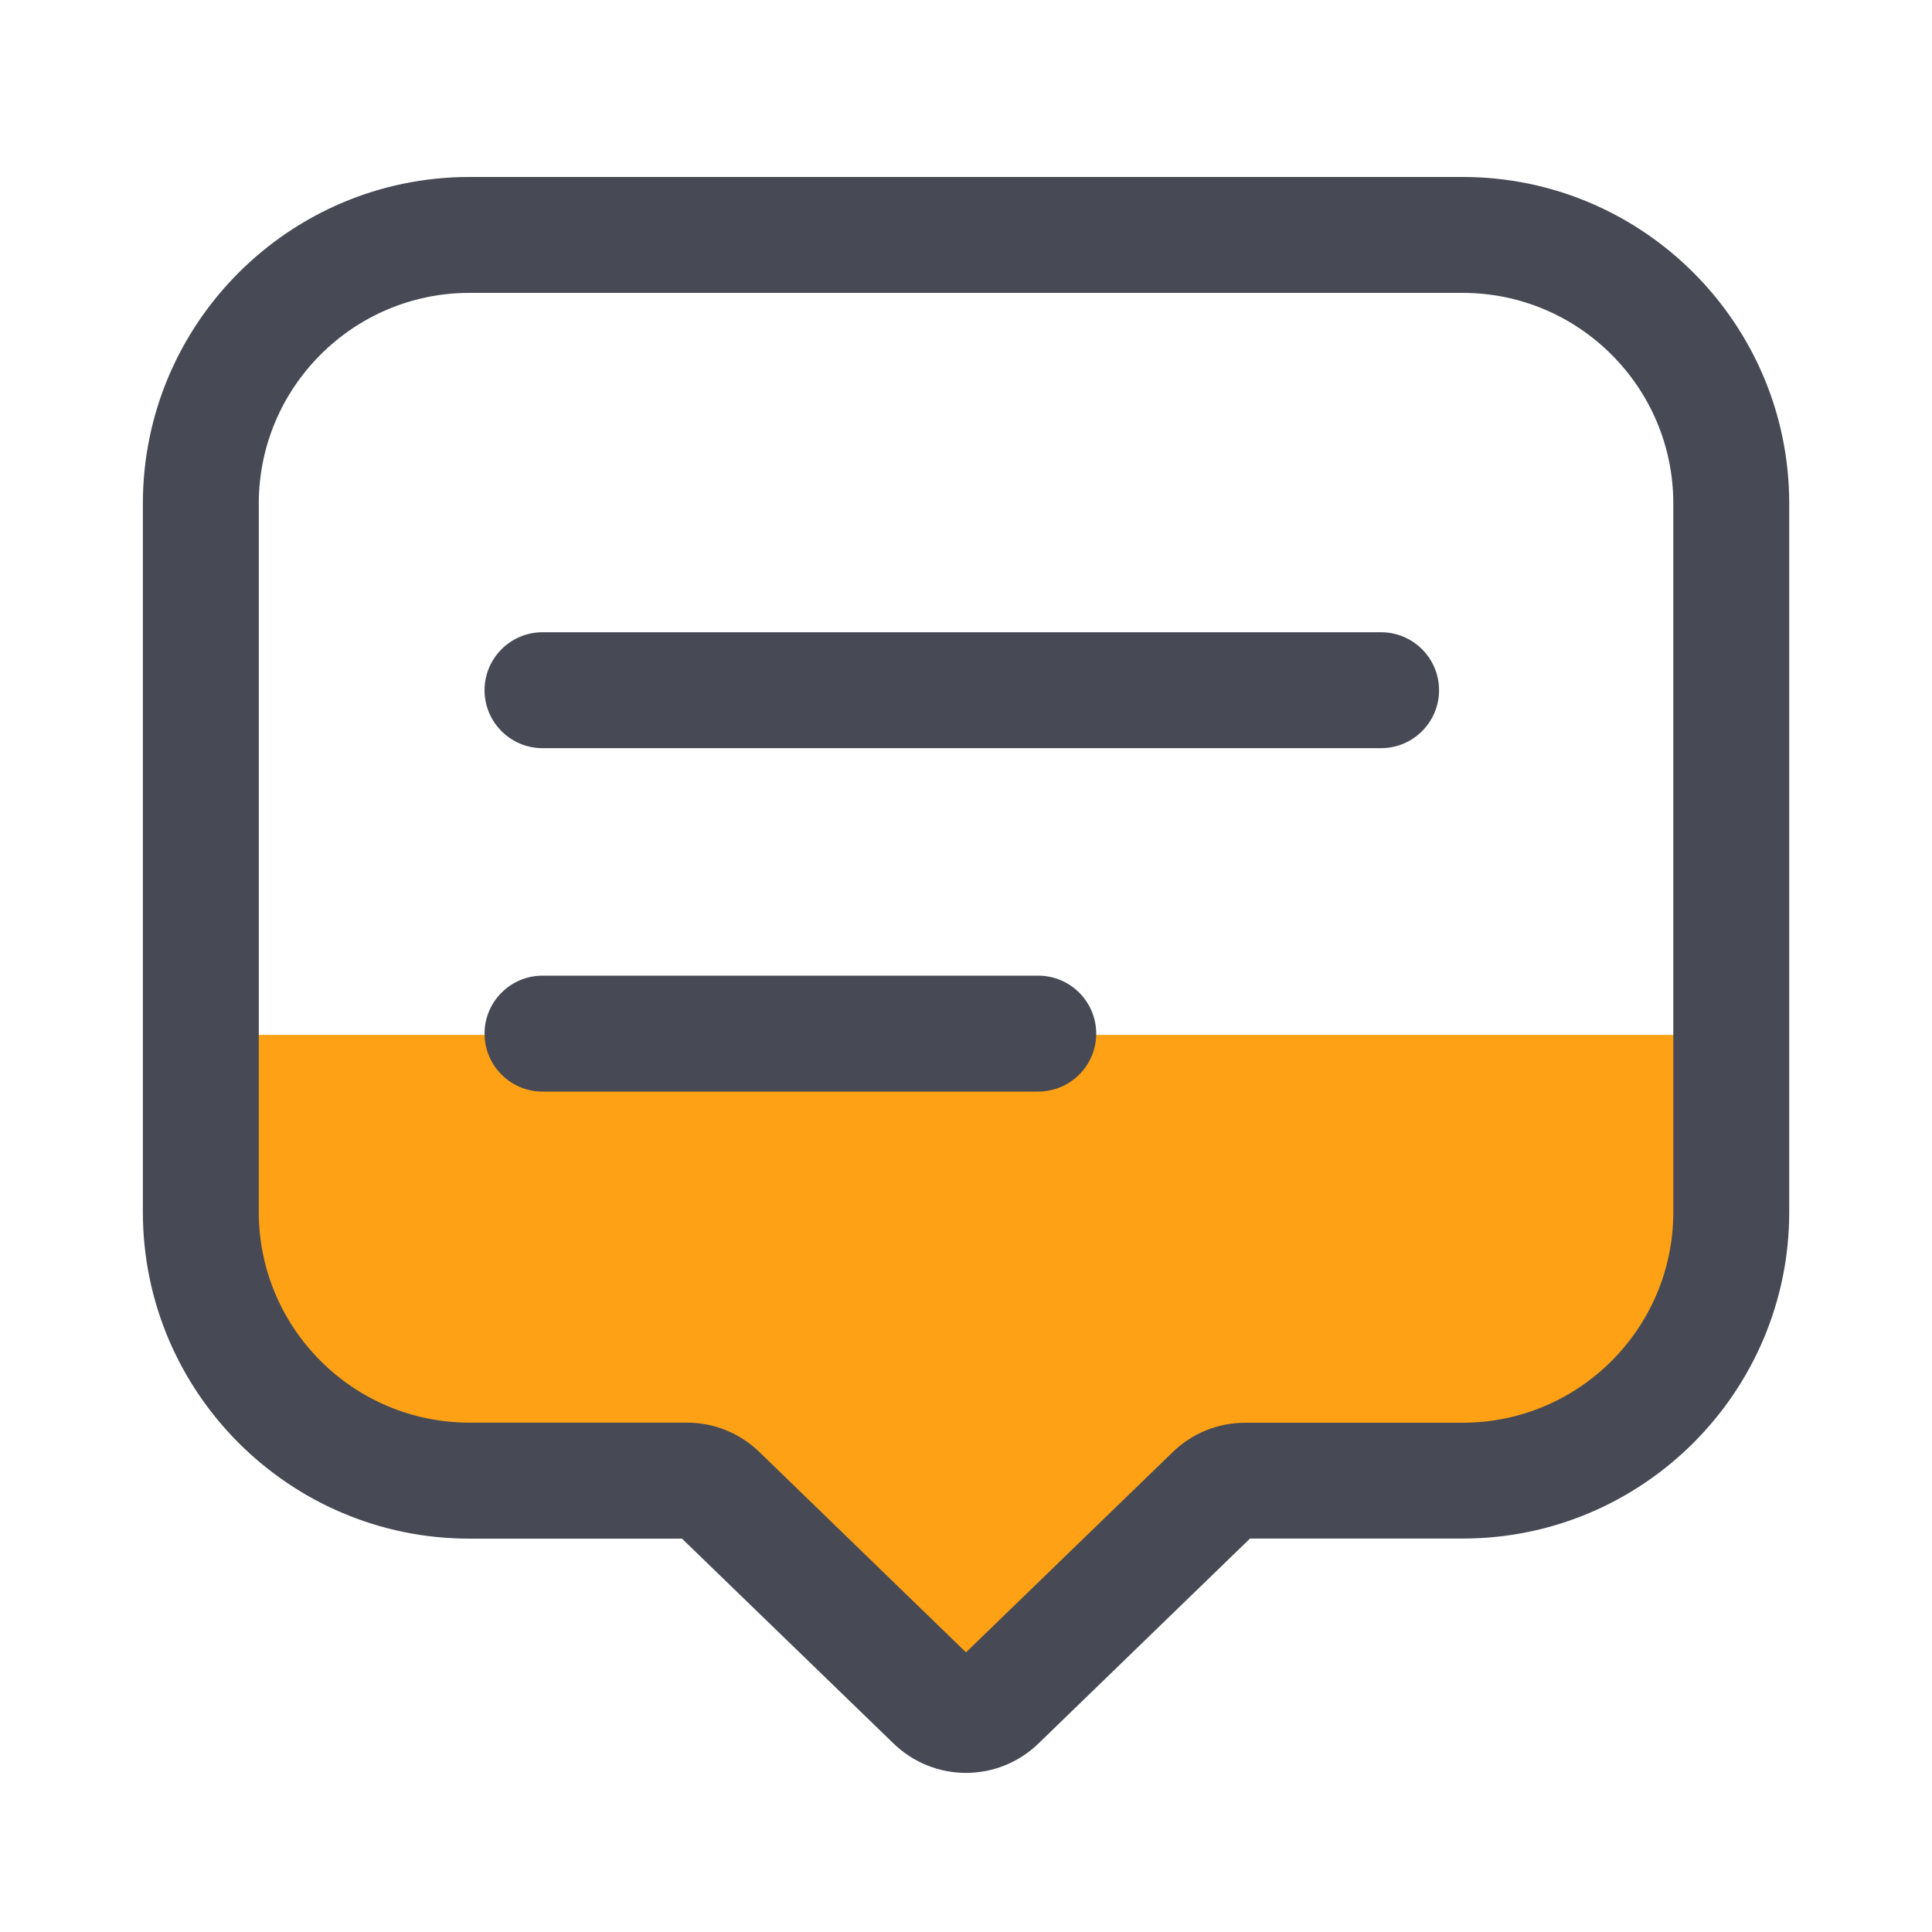
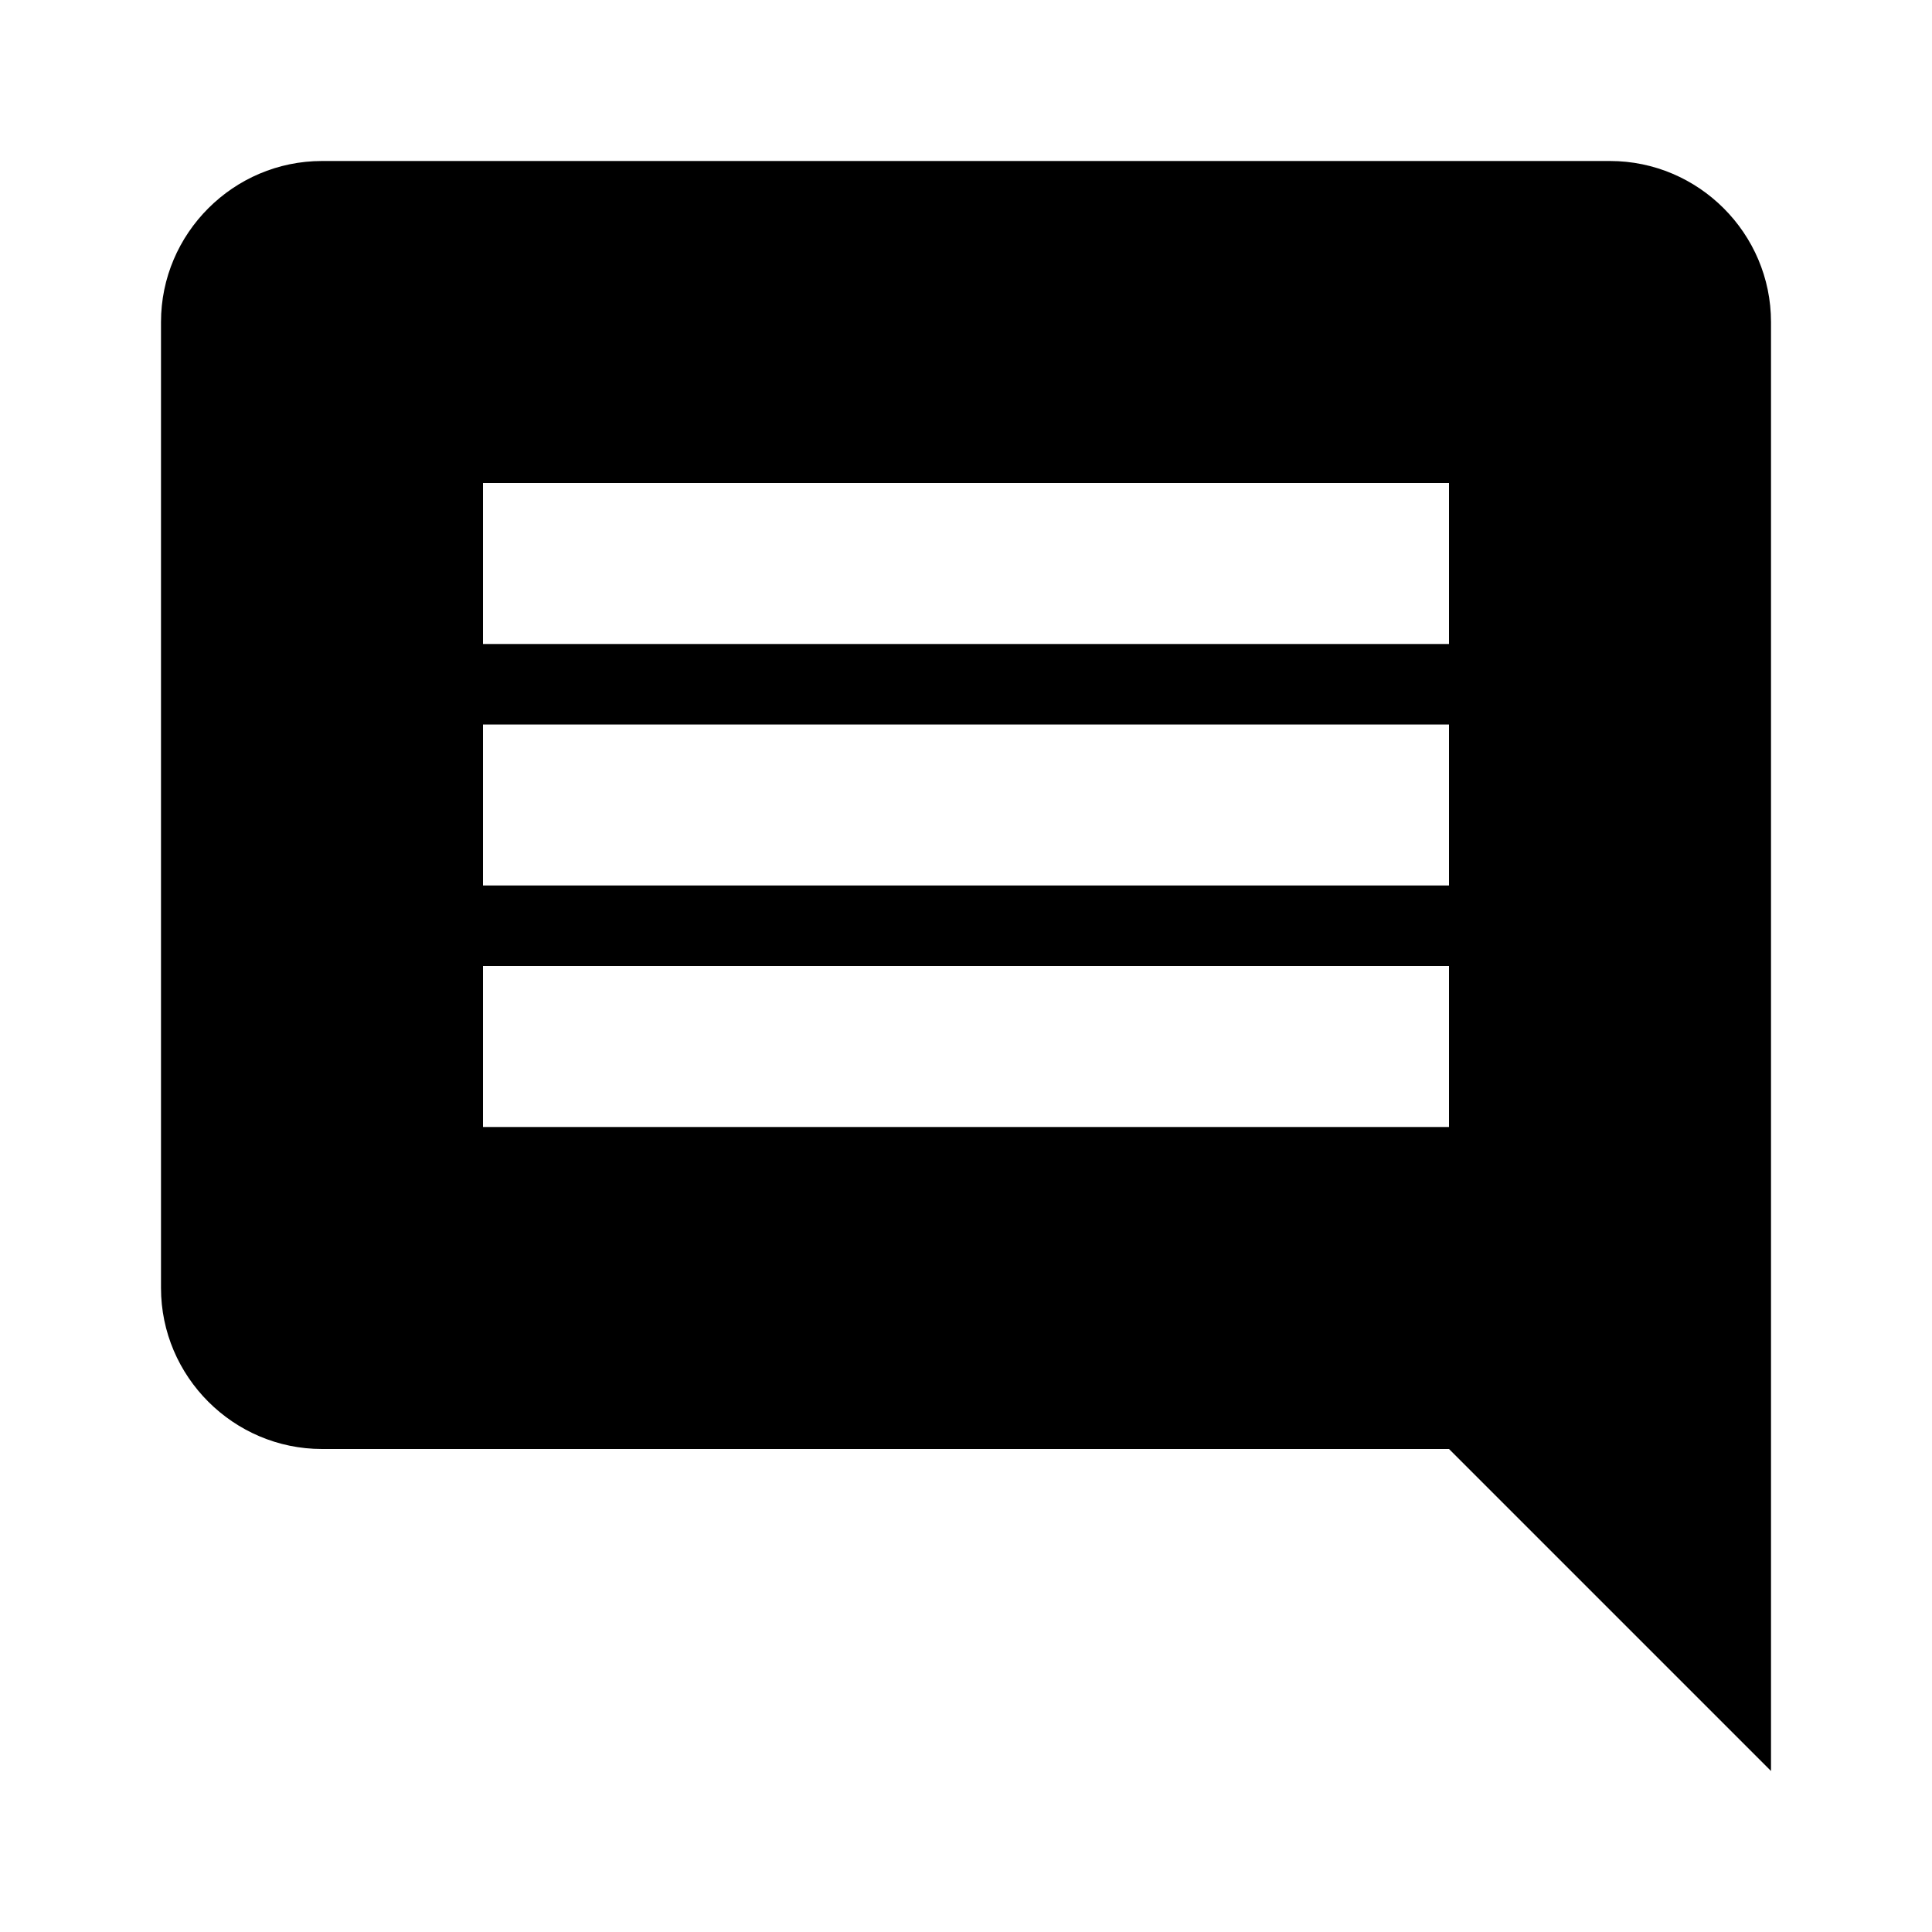
- <svg xmlns="http://www.w3.org/2000/svg" t="1696317251619" class="icon" viewBox="0 0 1024 1024" version="1.1" p-id="4162" width="200" height="200">
-   <path d="M775.219 784.794h-115.2c-6.4 0-12.544 2.509-17.152 6.963l-113.715 110.182a24.704 24.704 0 0 1-34.355 0l-113.715-110.182c-4.608-4.454-10.752-6.963-17.152-6.963h-115.2c-78.643 0-142.336-63.744-142.336-142.336v-93.952h811.213v93.952c0 78.592-63.744 142.336-142.387 142.336z" fill="#ffa115" p-id="4163" />
-   <path d="M512 939.674c-13.875 0-27.75-5.222-38.554-15.718L361.472 815.514H248.781c-95.437 0-173.056-77.67-173.056-173.056V266.854c0-95.437 77.67-173.056 173.056-173.056h526.49c95.437 0 173.056 77.619 173.056 173.056v375.552c0 95.437-77.67 173.056-173.056 173.056H662.528l-111.974 108.493a55.132 55.132 0 0 1-38.554 15.718zM248.781 155.238c-61.542 0-111.616 50.074-111.616 111.616v375.552c0 61.542 50.074 111.616 111.616 111.616h115.2c14.49 0 28.16 5.53 38.554 15.616L512 875.776l109.517-106.086c10.394-10.086 24.064-15.616 38.554-15.616h115.2c61.542 0 111.616-50.074 111.616-111.616V266.854c0-61.542-50.074-111.616-111.616-111.616H248.781z" fill="#474A54" p-id="4164" />
-   <path d="M731.955 396.544h-444.416c-16.947 0-30.72-13.773-30.72-30.72s13.773-30.72 30.72-30.72h444.467c16.947 0 30.72 13.773 30.72 30.72s-13.773 30.72-30.771 30.72zM550.246 578.56H287.539c-16.947 0-30.72-13.773-30.72-30.72s13.773-30.72 30.72-30.72h262.758c16.947 0 30.72 13.773 30.72 30.72s-13.773 30.72-30.771 30.72z" fill="#474A54" p-id="4165" />
+ <svg xmlns="http://www.w3.org/2000/svg" viewBox="0 0 24 24" fill="currentColor">
+   <path d="M20 2H4c-1.1 0-2 .9-2 2v12c0 1.1.9 2 2 2h14l4 4V4c0-1.1-.9-2-2-2zm-2 12H6v-2h12v2zm0-3H6V9h12v2zm0-3H6V6h12v2z" />
</svg>
